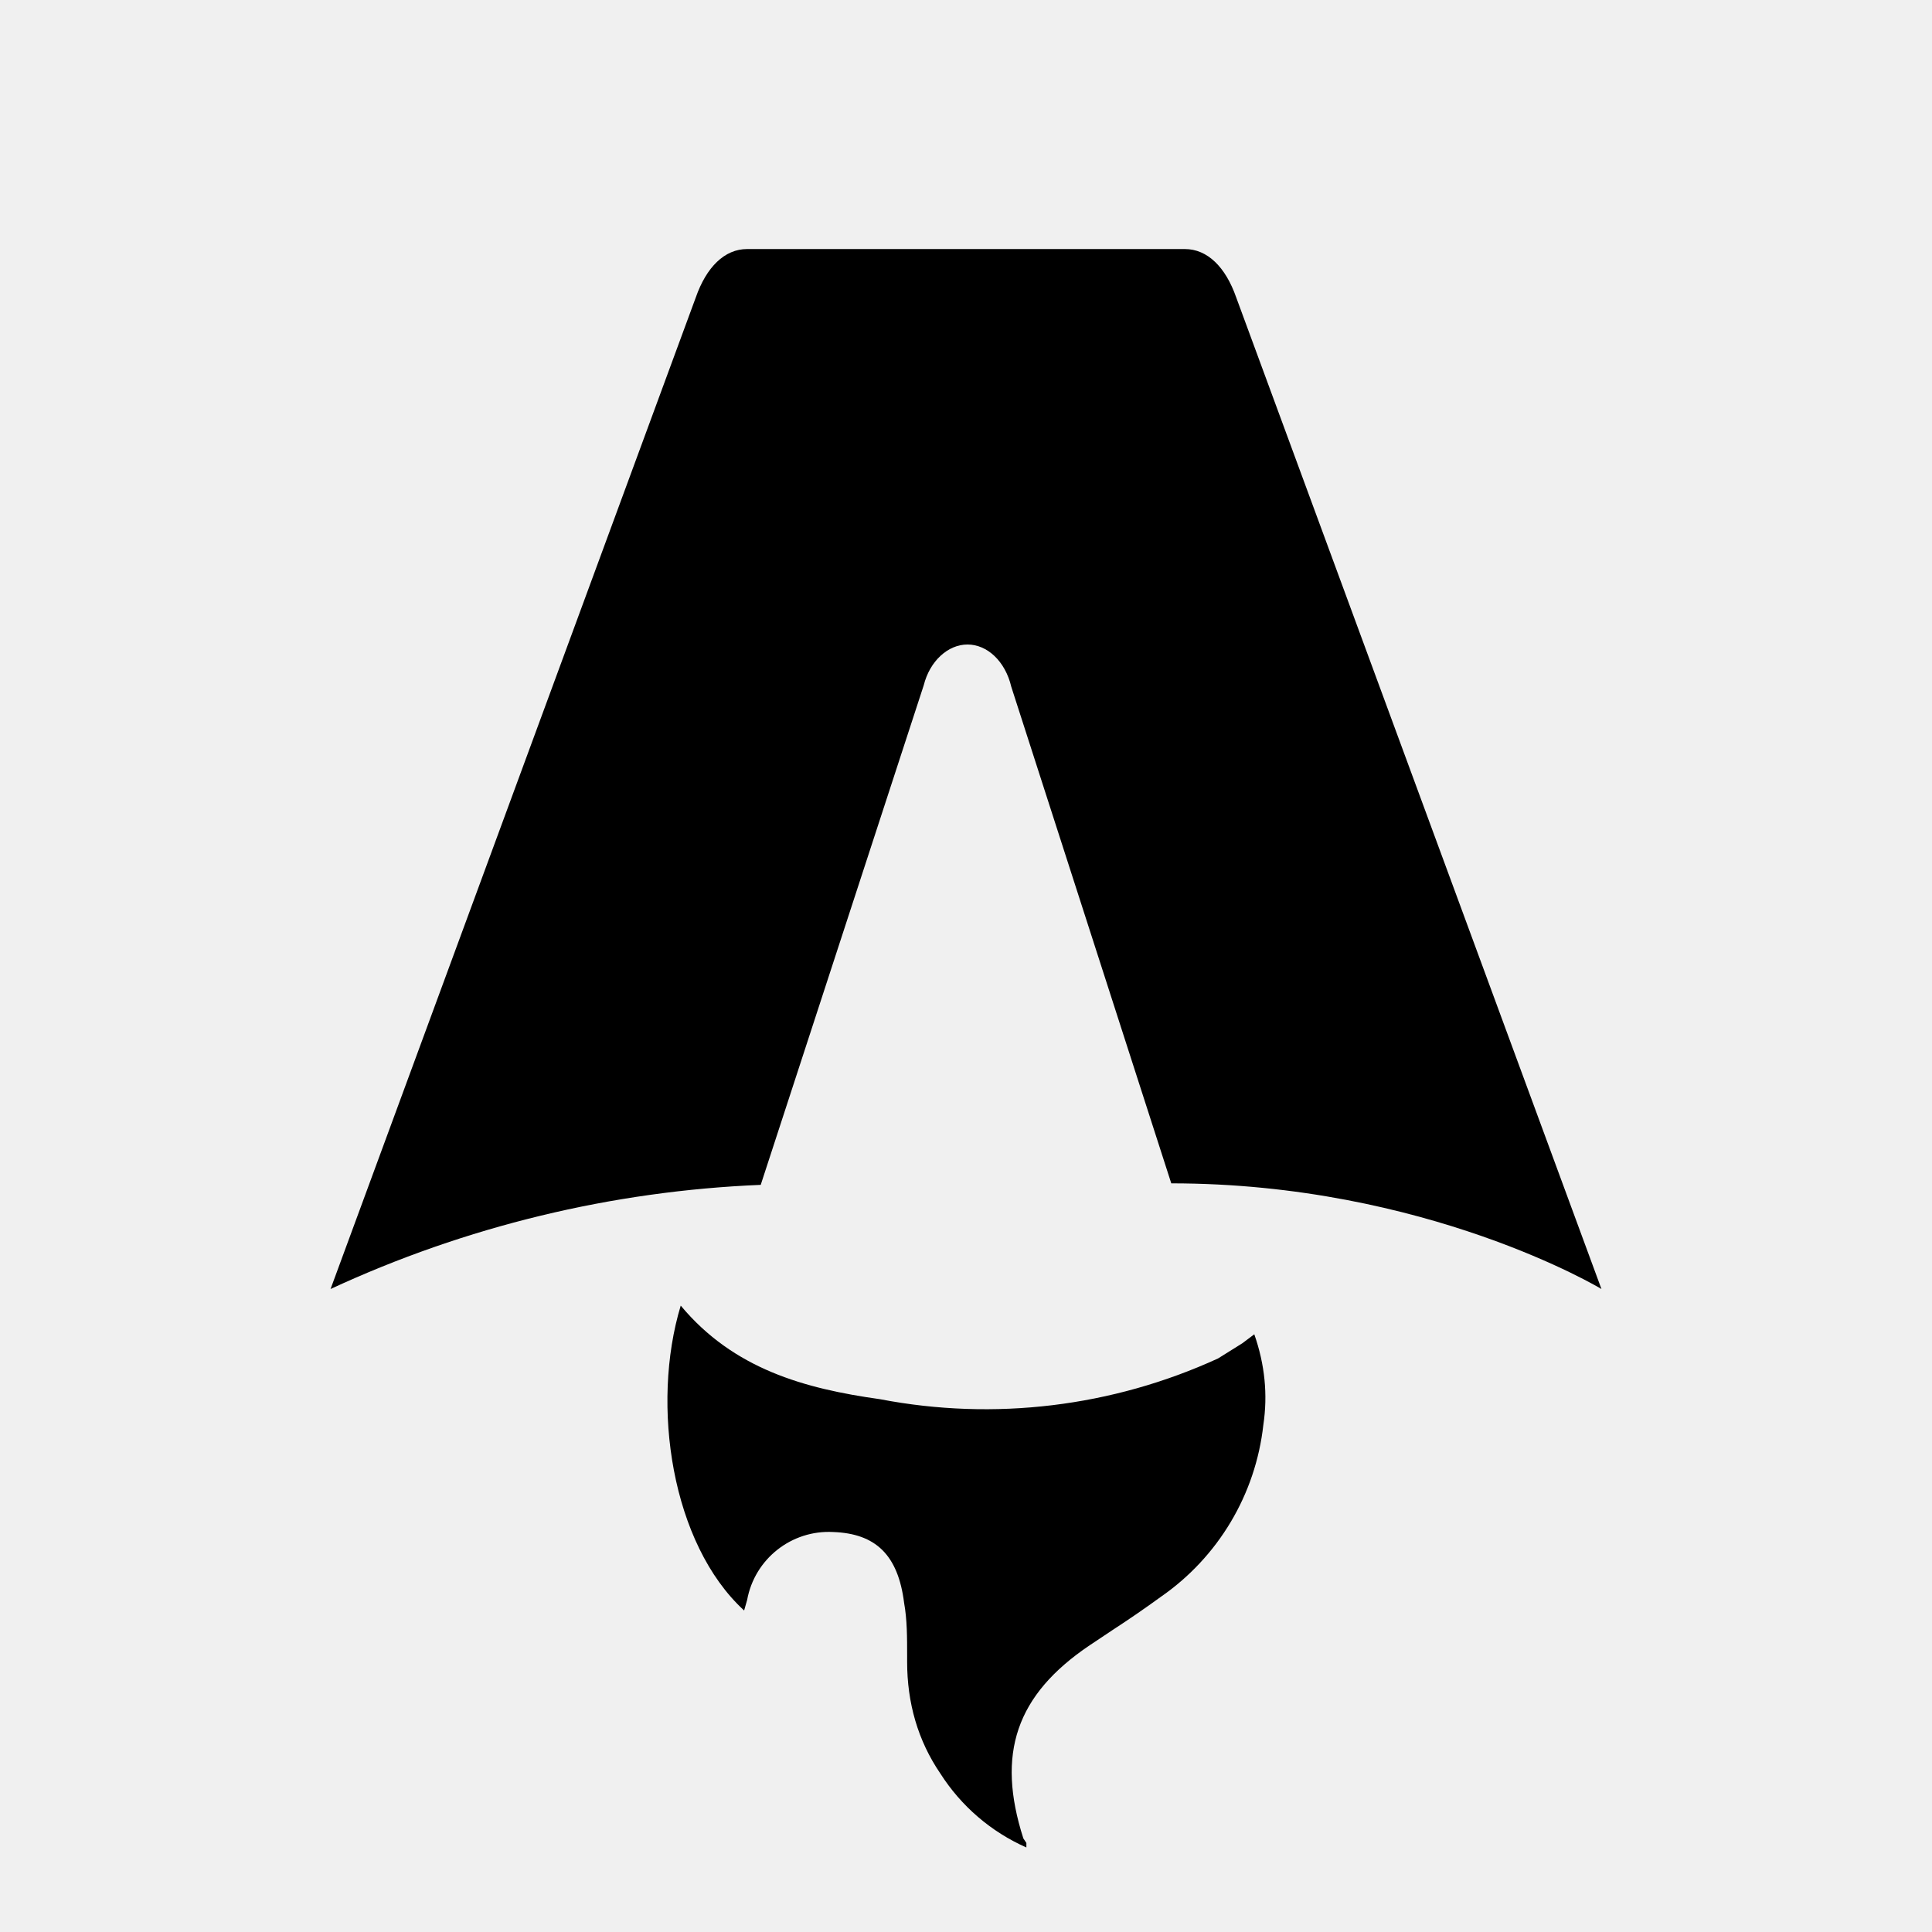
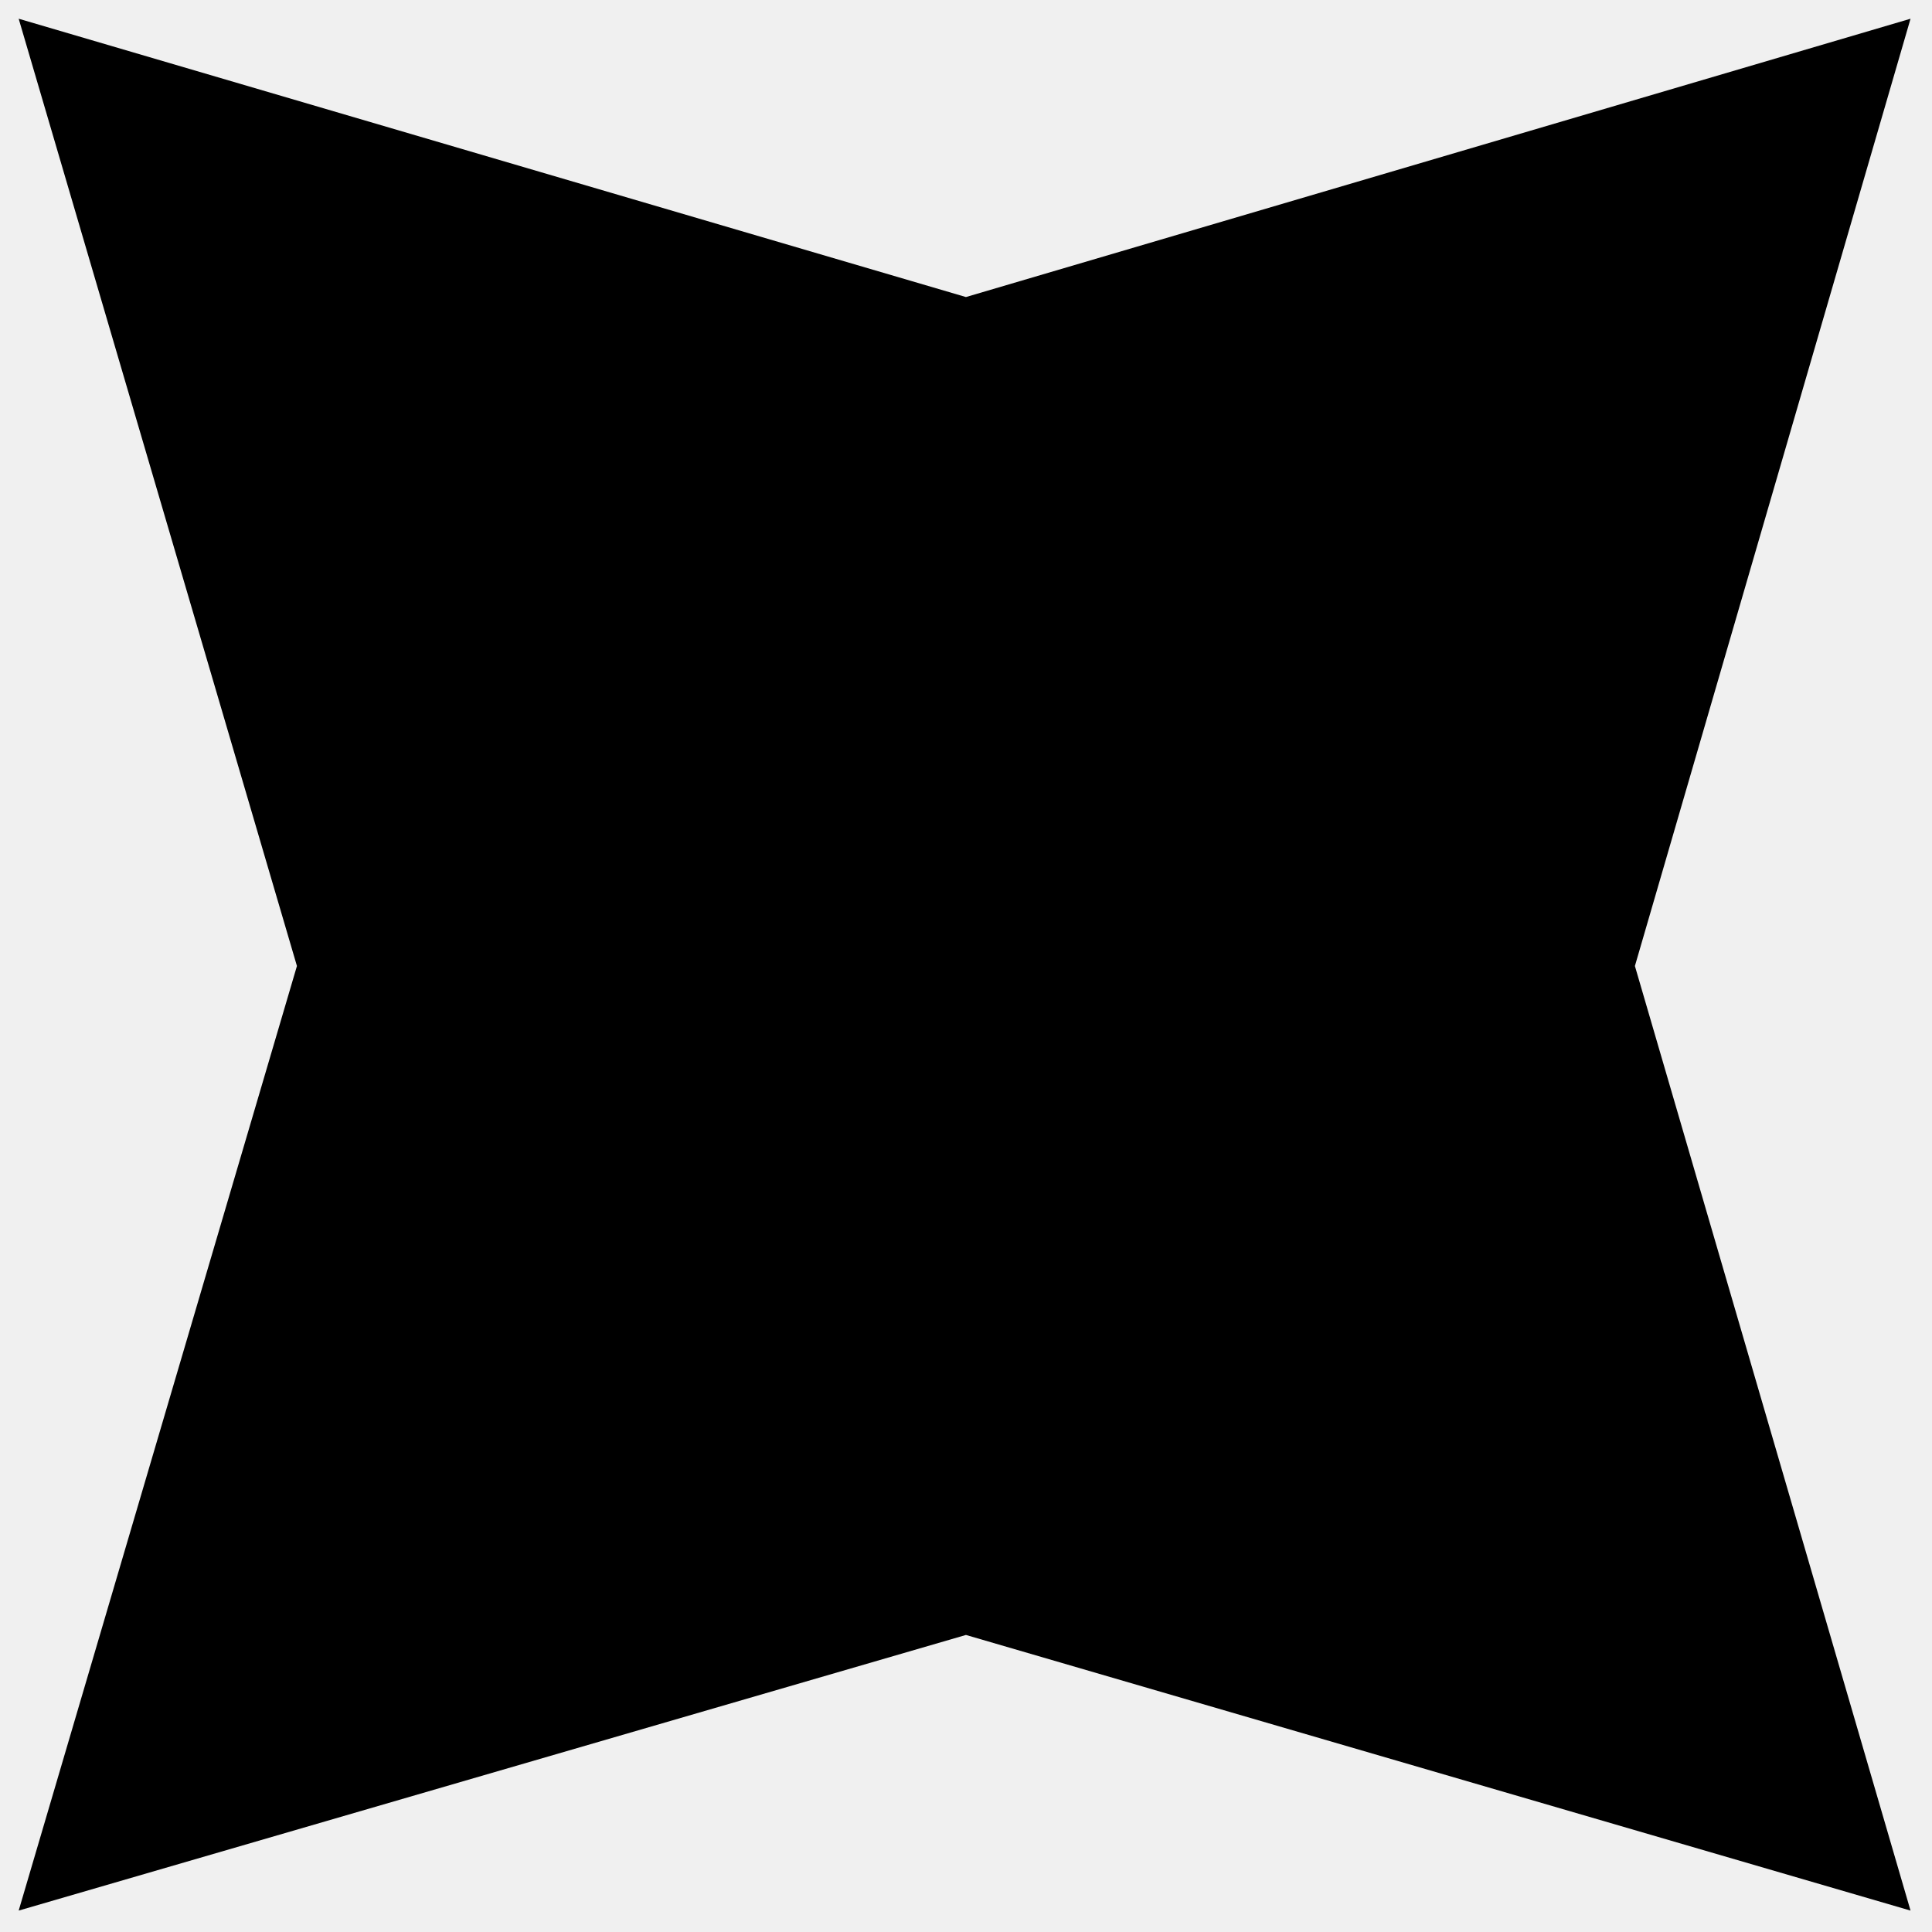
- <svg xmlns="http://www.w3.org/2000/svg" fill="none" viewBox="0 0 128 128">
-   <path d="M50.4 78.5a75.1 75.1 0 0 0-28.5 6.9l24.2-65.7c.7-2 1.9-3.2 3.4-3.2h29c1.5 0 2.7 1.2 3.4 3.2l24.2 65.7s-11.6-7-28.5-7L67 45.5c-.4-1.7-1.6-2.8-2.9-2.8-1.3 0-2.5 1.1-2.9 2.7L50.4 78.5Zm-1.1 28.2Zm-4.2-20.2c-2 6.6-.6 15.8 4.2 20.2a17.5 17.5 0 0 1 .2-.7 5.5 5.5 0 0 1 5.7-4.5c2.8.1 4.3 1.5 4.7 4.7.2 1.1.2 2.3.2 3.5v.4c0 2.7.7 5.2 2.2 7.4a13 13 0 0 0 5.7 4.9v-.3l-.2-.3c-1.8-5.6-.5-9.5 4.4-12.8l1.5-1a73 73 0 0 0 3.2-2.2 16 16 0 0 0 6.8-11.4c.3-2 .1-4-.6-6l-.8.6-1.6 1a37 37 0 0 1-22.4 2.7c-5-.7-9.7-2-13.2-6.2Z" />
-   <style>
-         path { fill: #000; }
-         @media (prefers-color-scheme: dark) {
-             path { fill: #FFF; }
-         }
-     </style>
+ <svg xmlns="http://www.w3.org/2000/svg" width="36" height="36" viewBox="0 0 36 36" fill="none">
+   <g clip-path="url(#clip0_403_254)">
+     <path d="M17.999 5.535L35.6 0.349L30.464 18L35.6 35.601L17.999 30.465L0.348 35.601L5.533 18L0.348 0.349L17.999 5.535Z" fill="black" />
+   </g>
+   <defs>
+     <clipPath id="clip0_403_254">
+       <rect width="36" height="36" fill="white" />
+     </clipPath>
+   </defs>
</svg>
